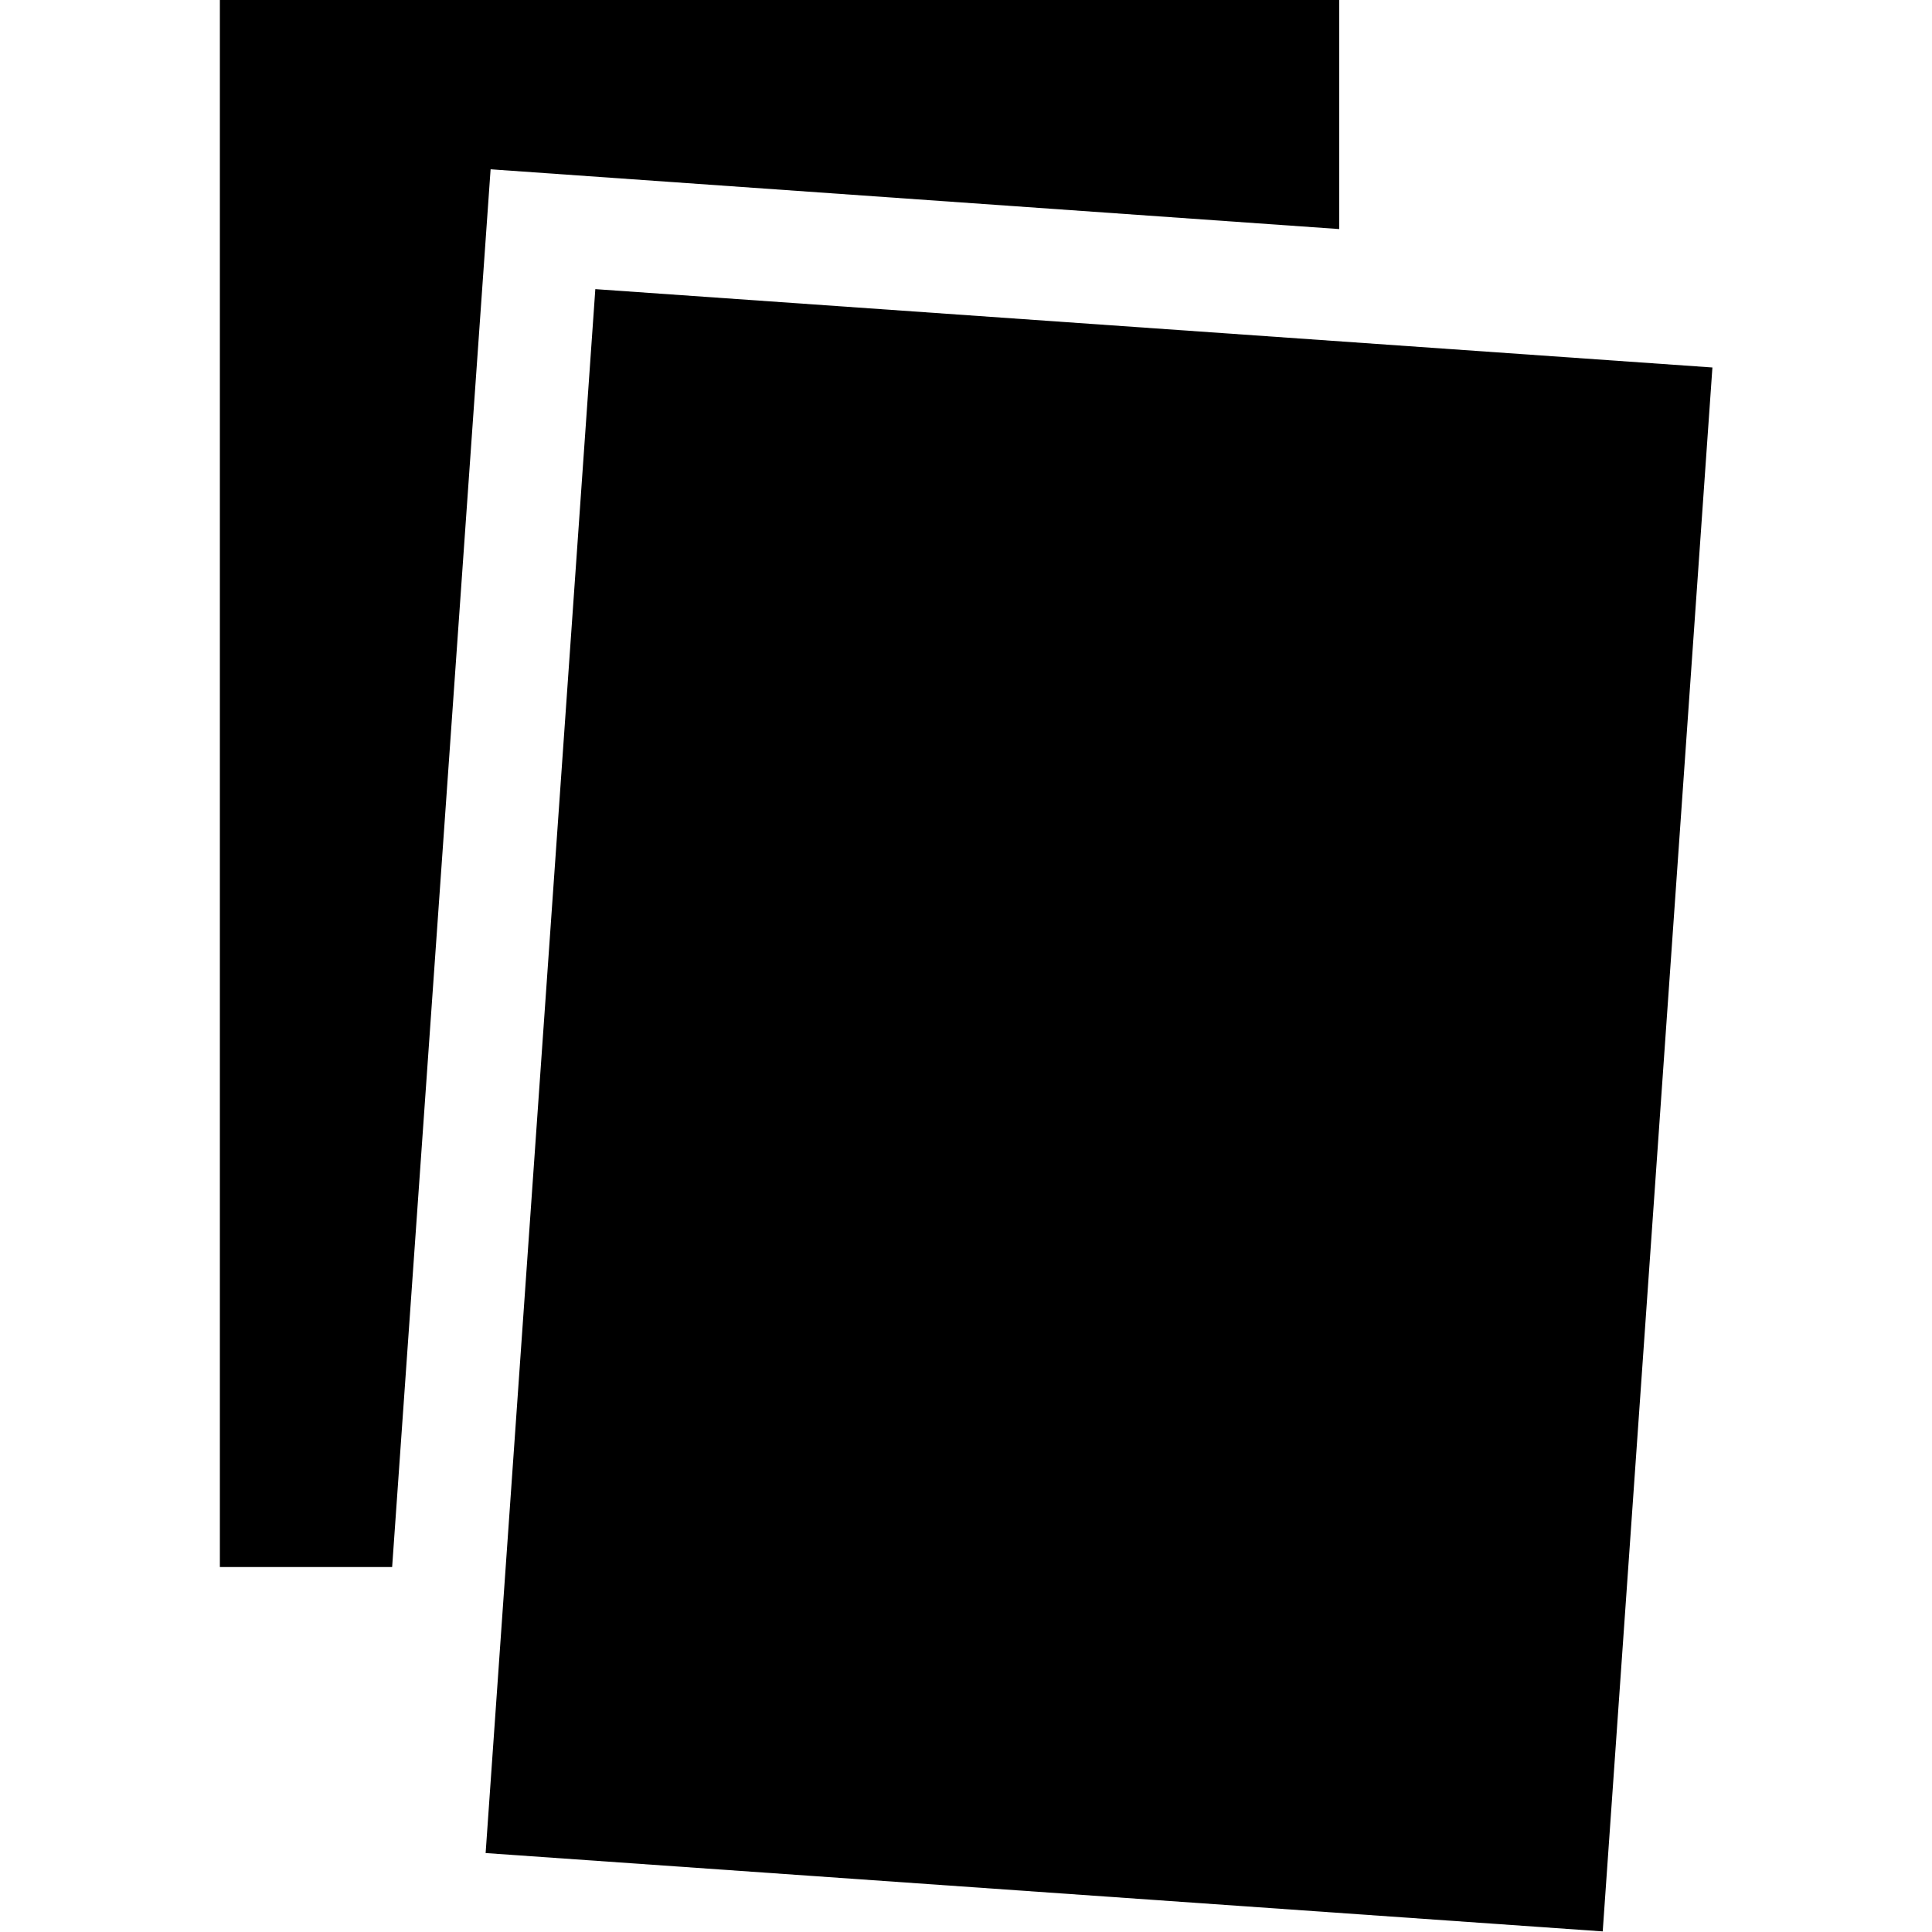
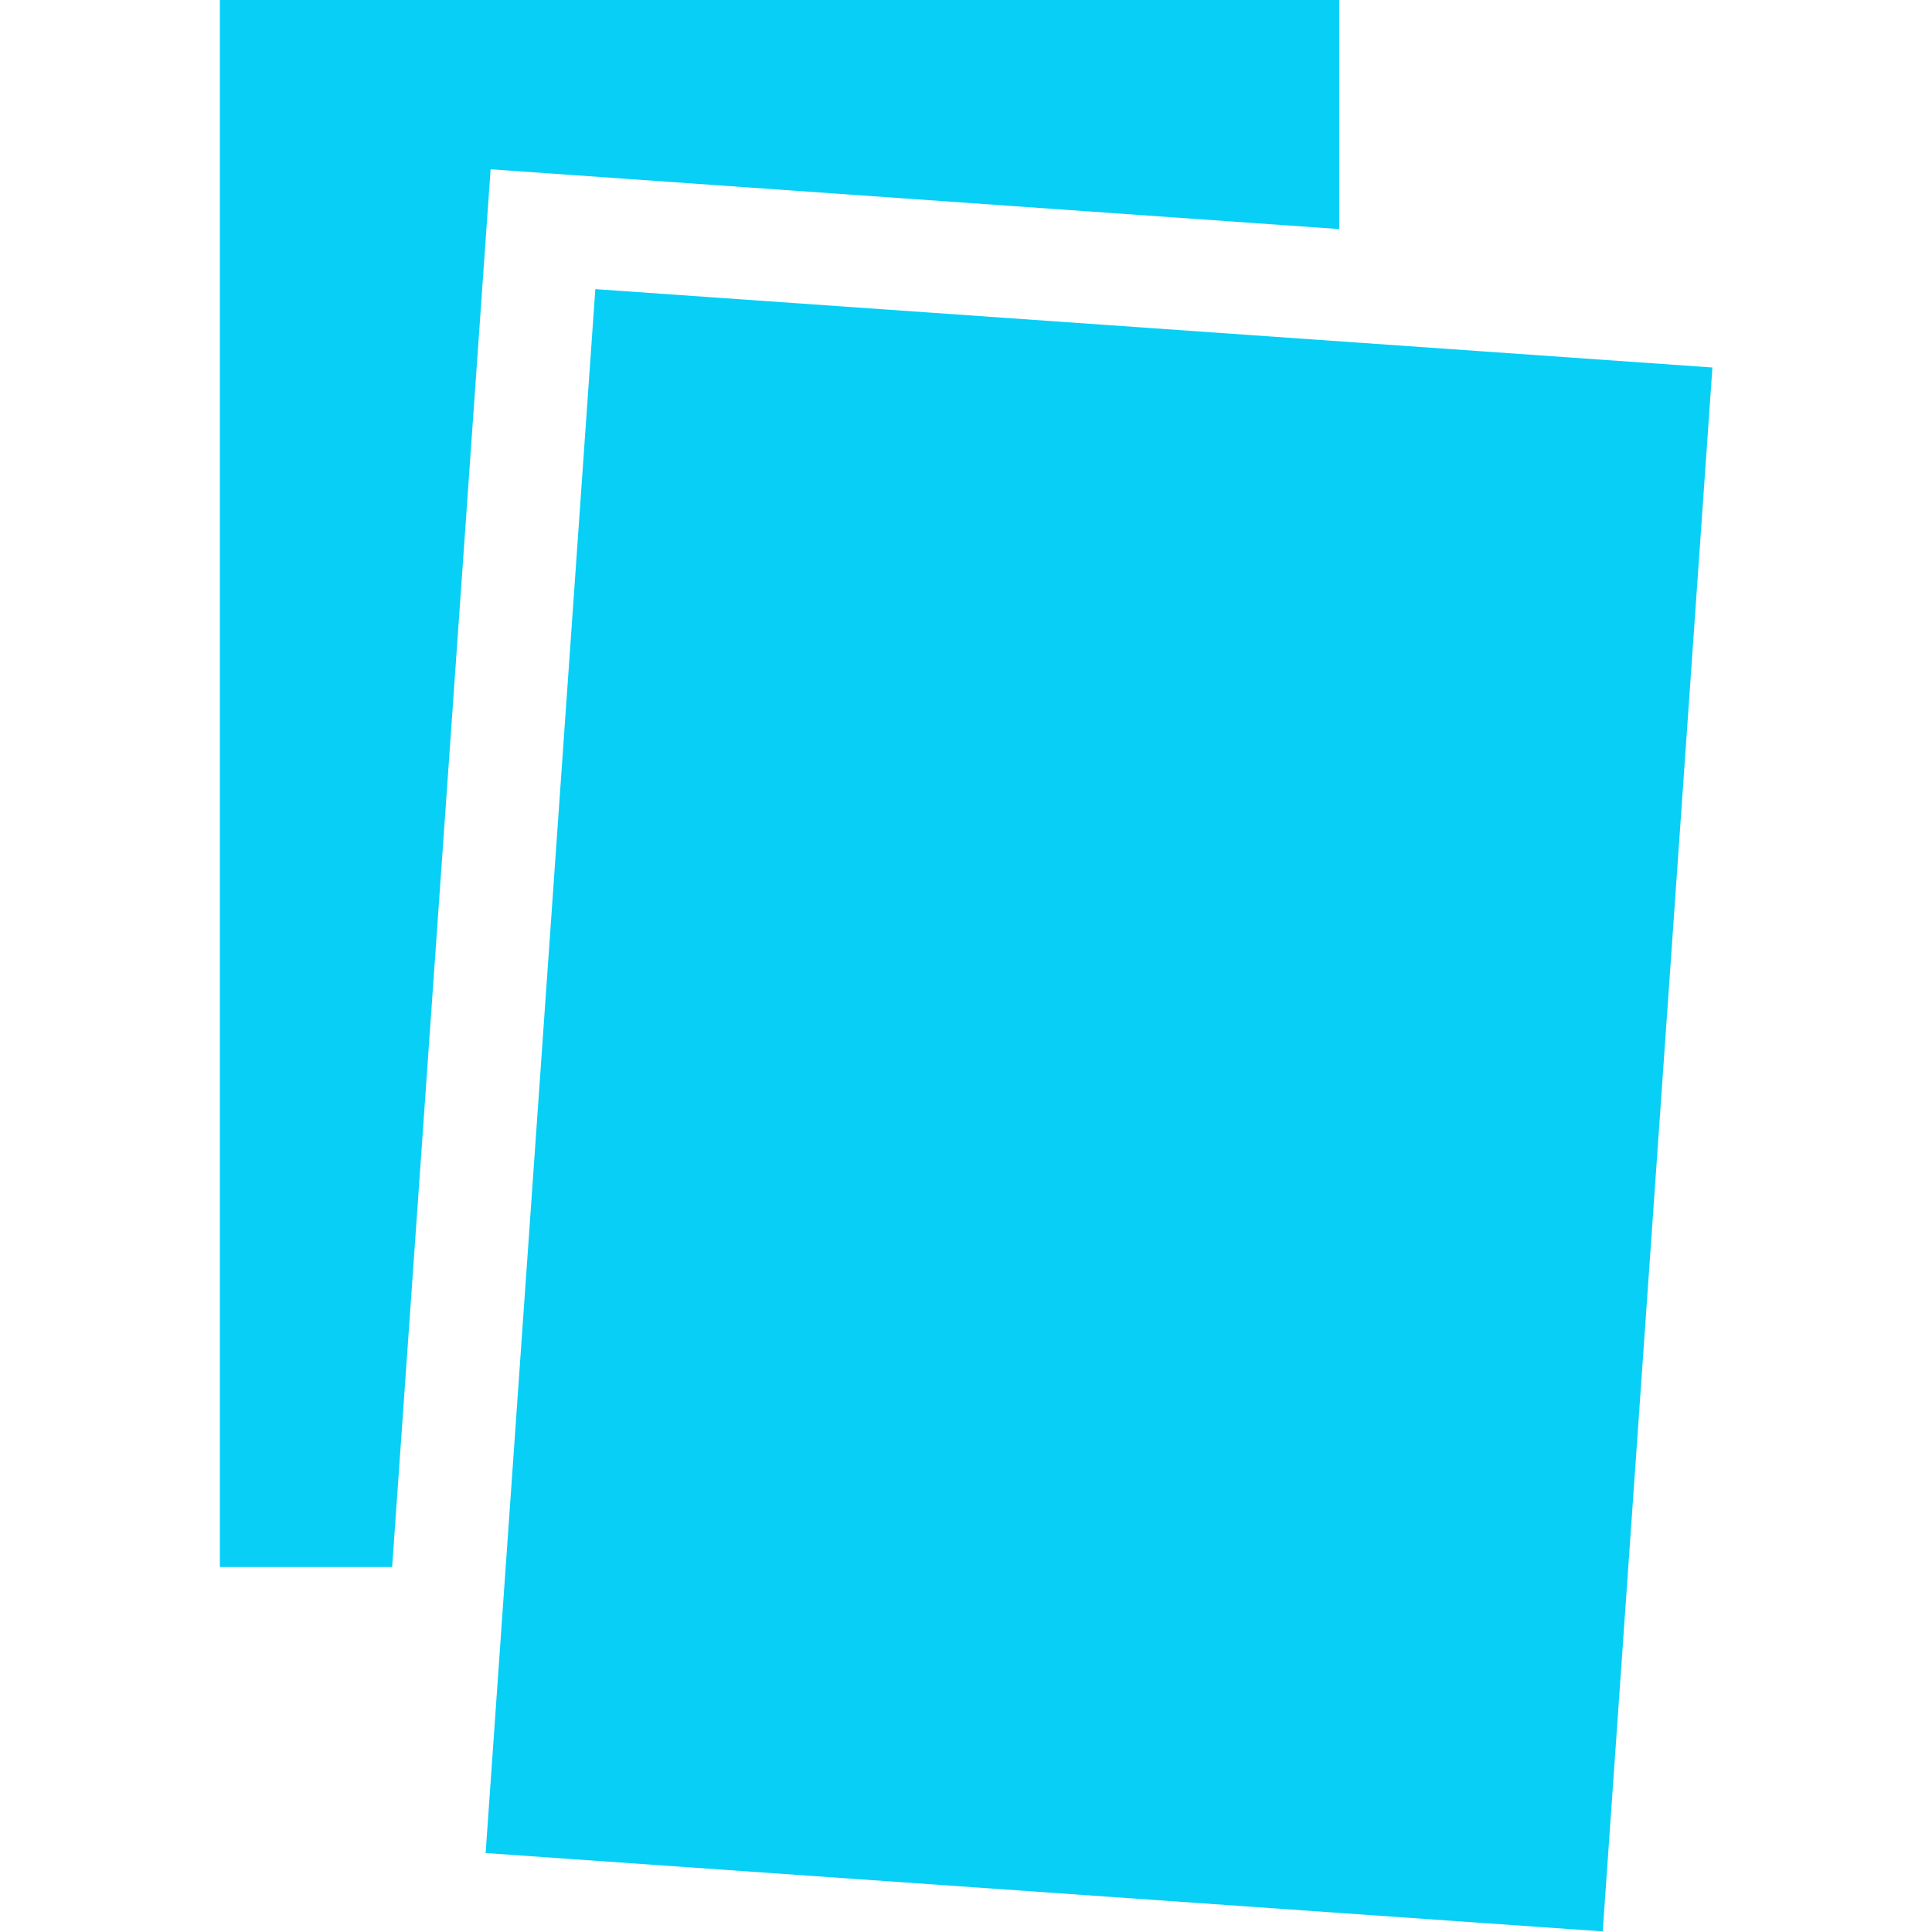
<svg xmlns="http://www.w3.org/2000/svg" id="Capa_1" enable-background="new 0 0 512 512" height="512" viewBox="0 0 512 512" width="512">
  <g>
-     <path d="m130.014 44.863 224.887 15.842v-60.705h-296.633v415.286h45.653z" />
-     <path d="m83.548 146.132h415.286v296.633h-415.286z" transform="matrix(.07 -.998 .998 .07 -22.991 564.23)" />
+     <path fill="#07CFF6" d="m130.014 44.863 224.887 15.842v-60.705h-296.633v415.286h45.653z" />
+     <path fill="#07CFF6" d="m83.548 146.132h415.286v296.633h-415.286z" transform="matrix(.07 -.998 .998 .07 -22.991 564.23)" />
  </g>
</svg>
